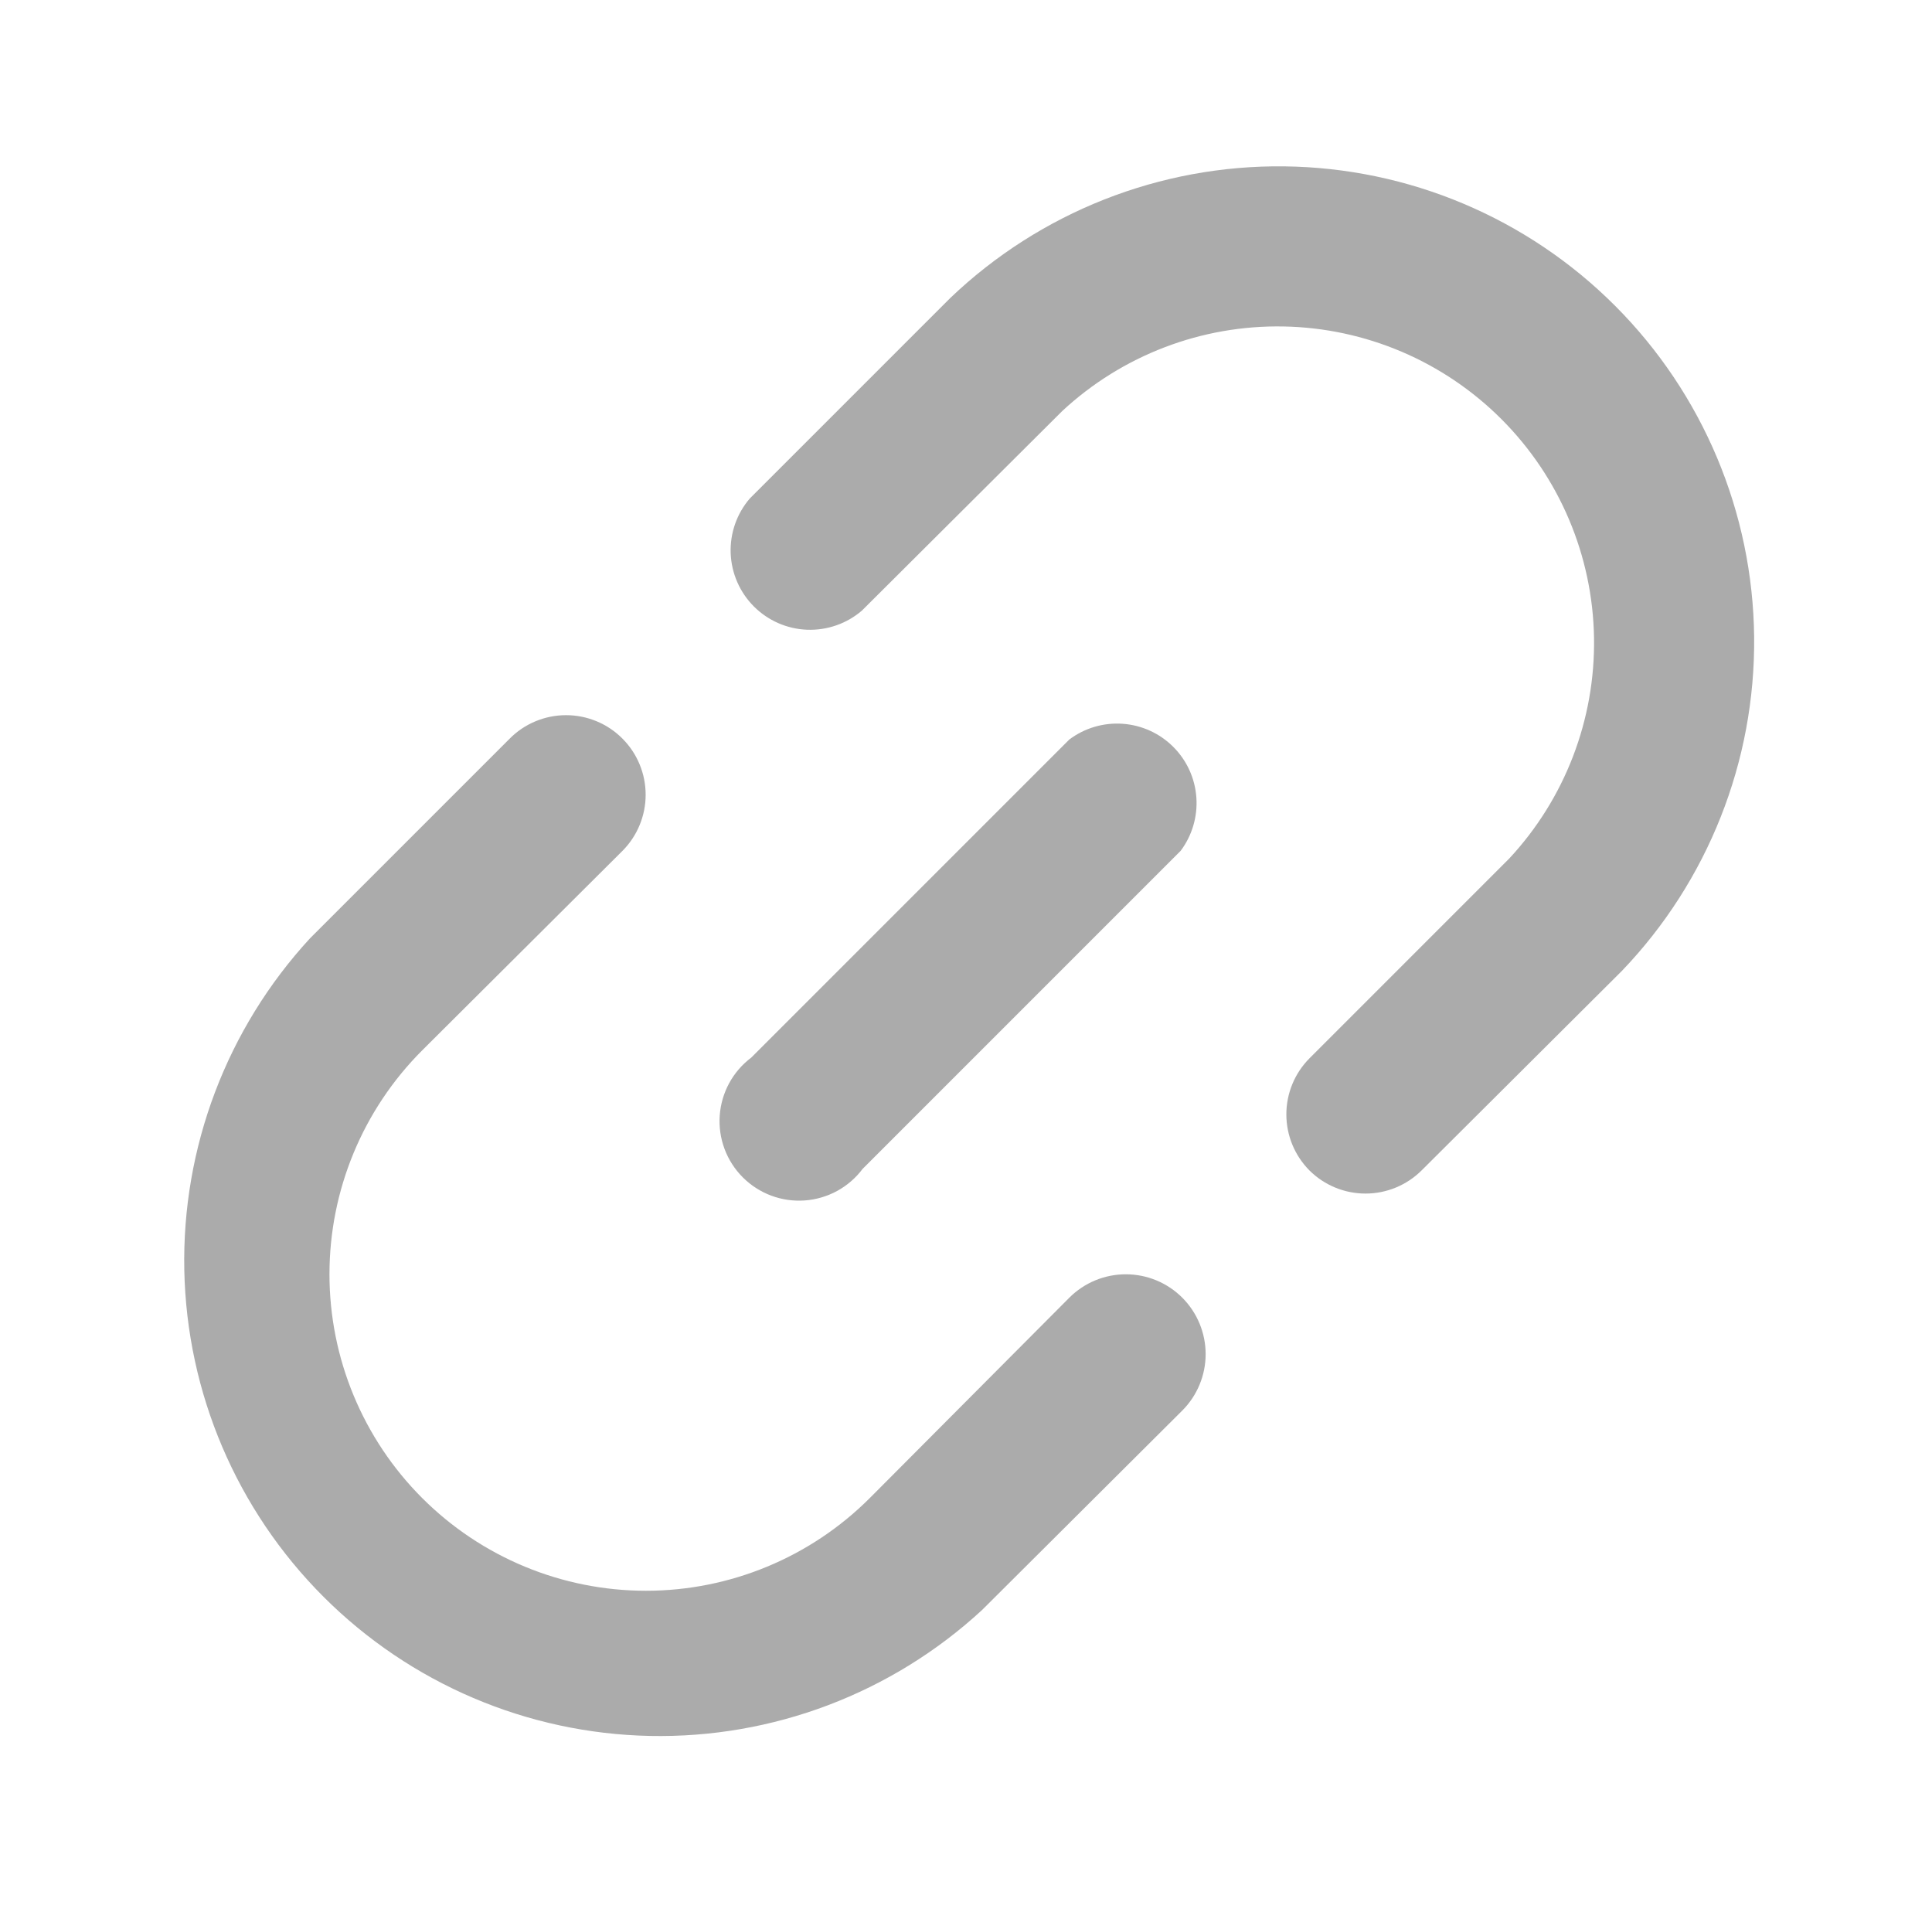
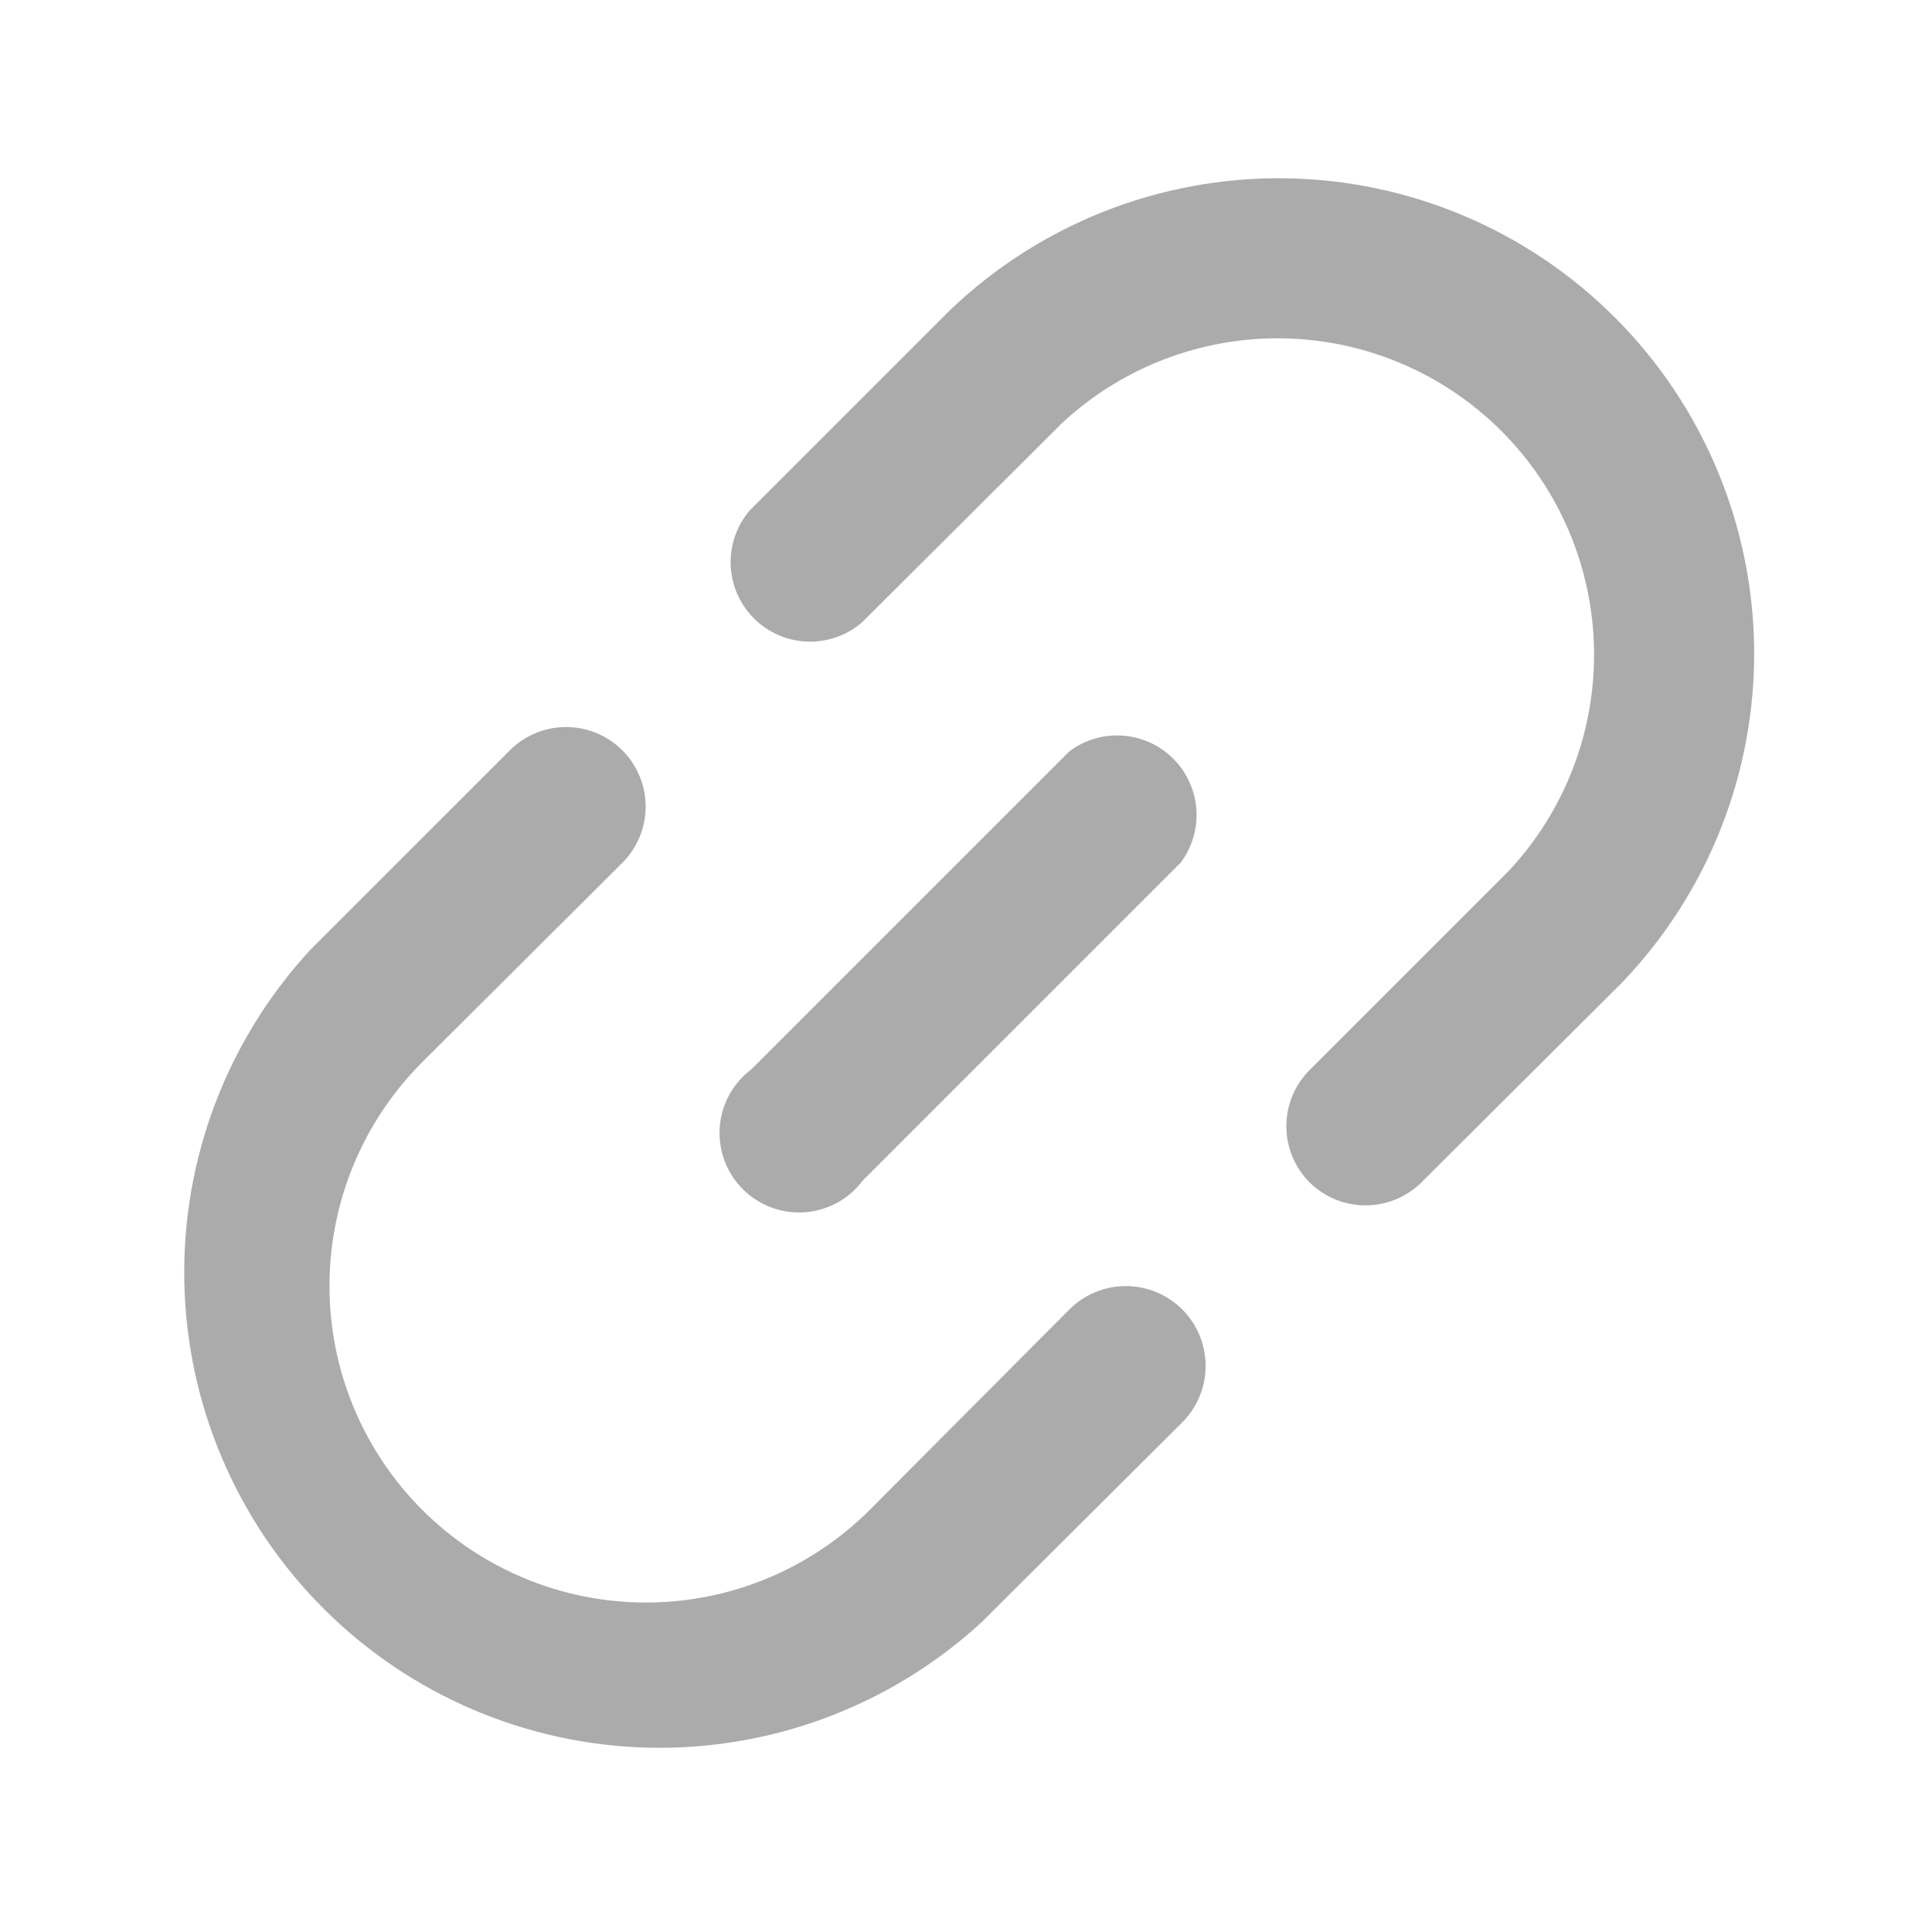
- <svg xmlns="http://www.w3.org/2000/svg" width="81" height="80" viewBox="0 0 81 80" fill="none">
+ <svg xmlns="http://www.w3.org/2000/svg" width="100" height="100" viewBox="0 0 81 80" fill="none">
  <path d="M54.9 49.067C54.279 48.442 53.931 47.597 53.931 46.717C53.931 45.836 54.279 44.991 54.9 44.367L63.267 36C65.611 33.487 66.888 30.162 66.83 26.726C66.772 23.29 65.383 20.01 62.955 17.578C60.527 15.145 57.25 13.75 53.814 13.686C50.377 13.622 47.05 14.893 44.533 17.233L36.133 25.6C35.496 26.146 34.675 26.431 33.836 26.399C32.998 26.367 32.202 26.019 31.608 25.425C31.014 24.831 30.667 24.036 30.634 23.197C30.602 22.358 30.887 21.538 31.433 20.9L39.833 12.5C43.6 8.898 48.627 6.914 53.839 6.974C59.05 7.034 64.031 9.132 67.713 12.819C71.397 16.507 73.489 21.49 73.543 26.701C73.596 31.913 71.606 36.938 68 40.7L59.6 49.067C58.975 49.688 58.13 50.036 57.25 50.036C56.369 50.036 55.524 49.688 54.9 49.067ZM26.1 30.967C26.721 31.591 27.069 32.436 27.069 33.317C27.069 34.197 26.721 35.042 26.1 35.667L17.7 44.033C15.211 46.522 13.813 49.897 13.813 53.417C13.813 56.936 15.211 60.311 17.7 62.8C20.189 65.289 23.564 66.687 27.083 66.687C30.603 66.687 33.978 65.289 36.467 62.8L44.833 54.4C45.461 53.772 46.312 53.42 47.2 53.42C48.088 53.42 48.939 53.772 49.567 54.4C50.194 55.028 50.547 55.879 50.547 56.767C50.547 57.654 50.194 58.506 49.567 59.133L41.167 67.5C37.383 70.988 32.396 72.877 27.251 72.773C22.106 72.668 17.201 70.577 13.562 66.938C9.923 63.299 7.832 58.394 7.727 53.249C7.623 48.104 9.512 43.117 13 39.333L21.367 30.967C21.676 30.654 22.045 30.406 22.451 30.237C22.858 30.068 23.293 29.981 23.733 29.981C24.173 29.981 24.609 30.068 25.015 30.237C25.421 30.406 25.79 30.654 26.1 30.967Z" fill="#ABABAB" />
  <path d="M49.5 35.667C49.981 35.025 50.215 34.231 50.158 33.43C50.102 32.63 49.758 31.877 49.19 31.31C48.623 30.742 47.87 30.399 47.07 30.342C46.269 30.285 45.475 30.519 44.833 31L31.5 44.333C31.118 44.62 30.802 44.985 30.573 45.404C30.345 45.824 30.209 46.287 30.175 46.764C30.141 47.24 30.21 47.718 30.377 48.166C30.544 48.613 30.805 49.019 31.143 49.357C31.481 49.695 31.887 49.956 32.334 50.123C32.782 50.29 33.26 50.359 33.736 50.325C34.213 50.291 34.676 50.155 35.096 49.927C35.515 49.698 35.88 49.382 36.167 49L49.5 35.667Z" fill="#ABABAB" />
</svg>
